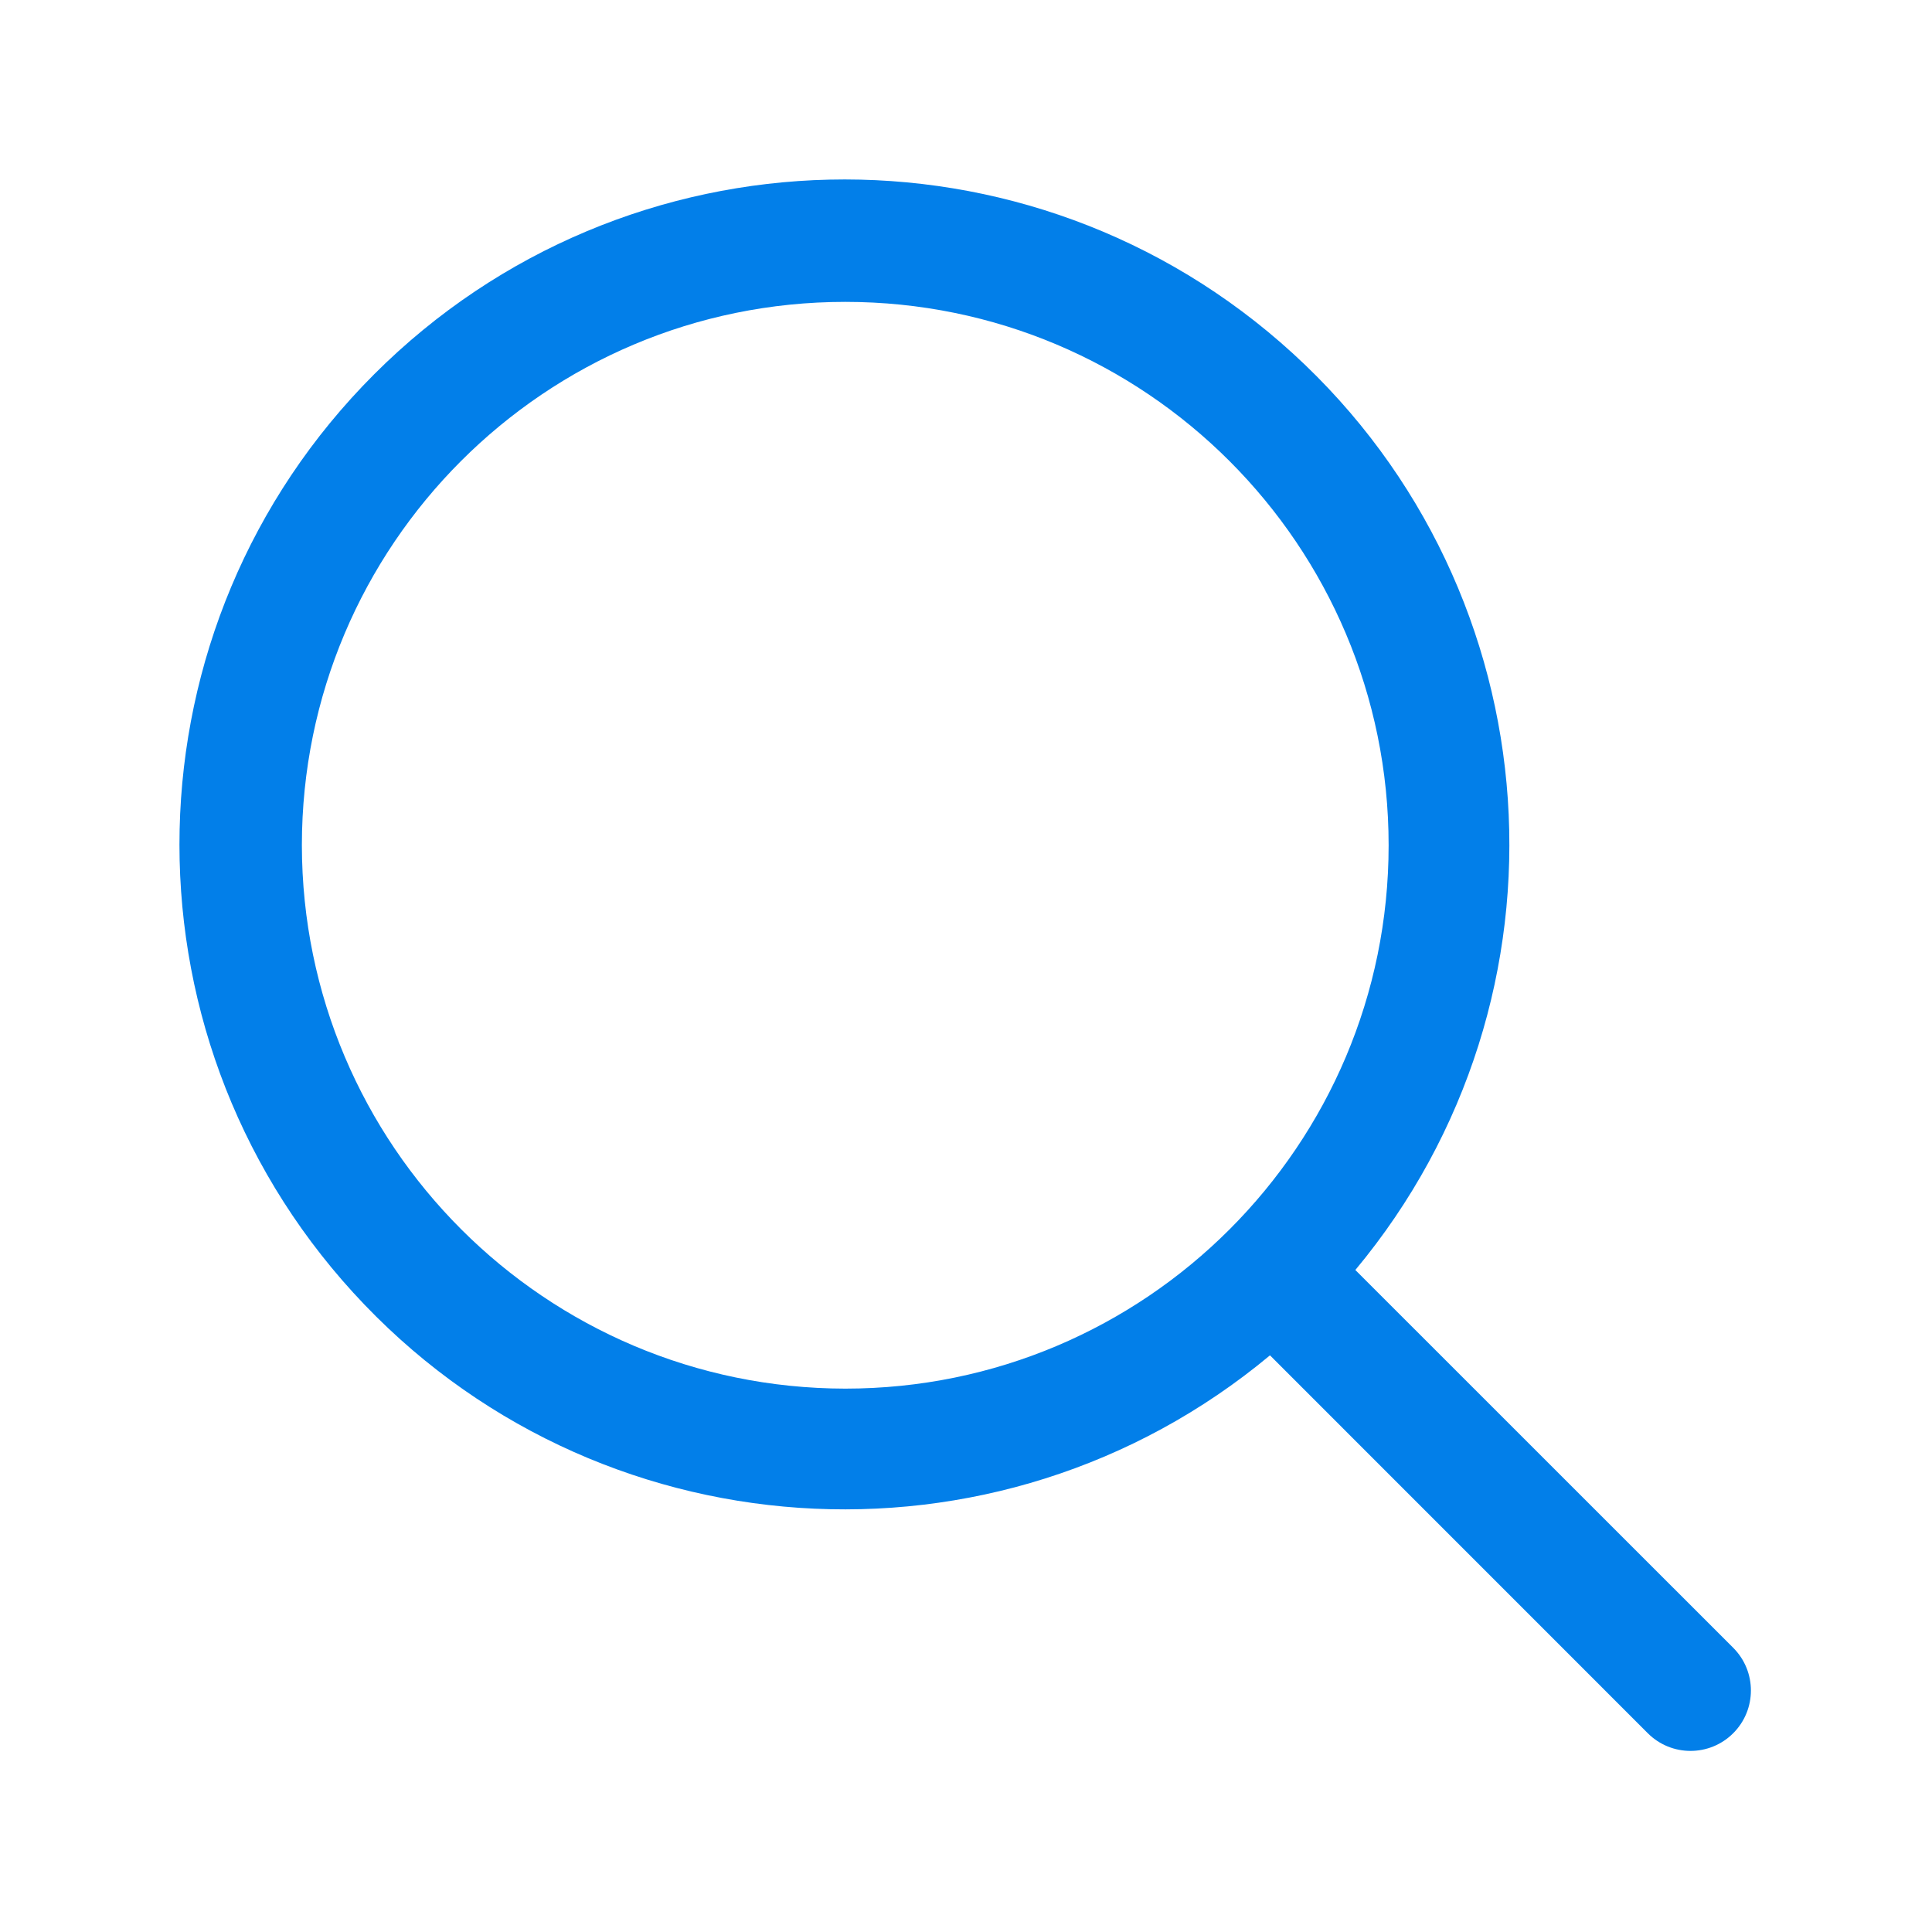
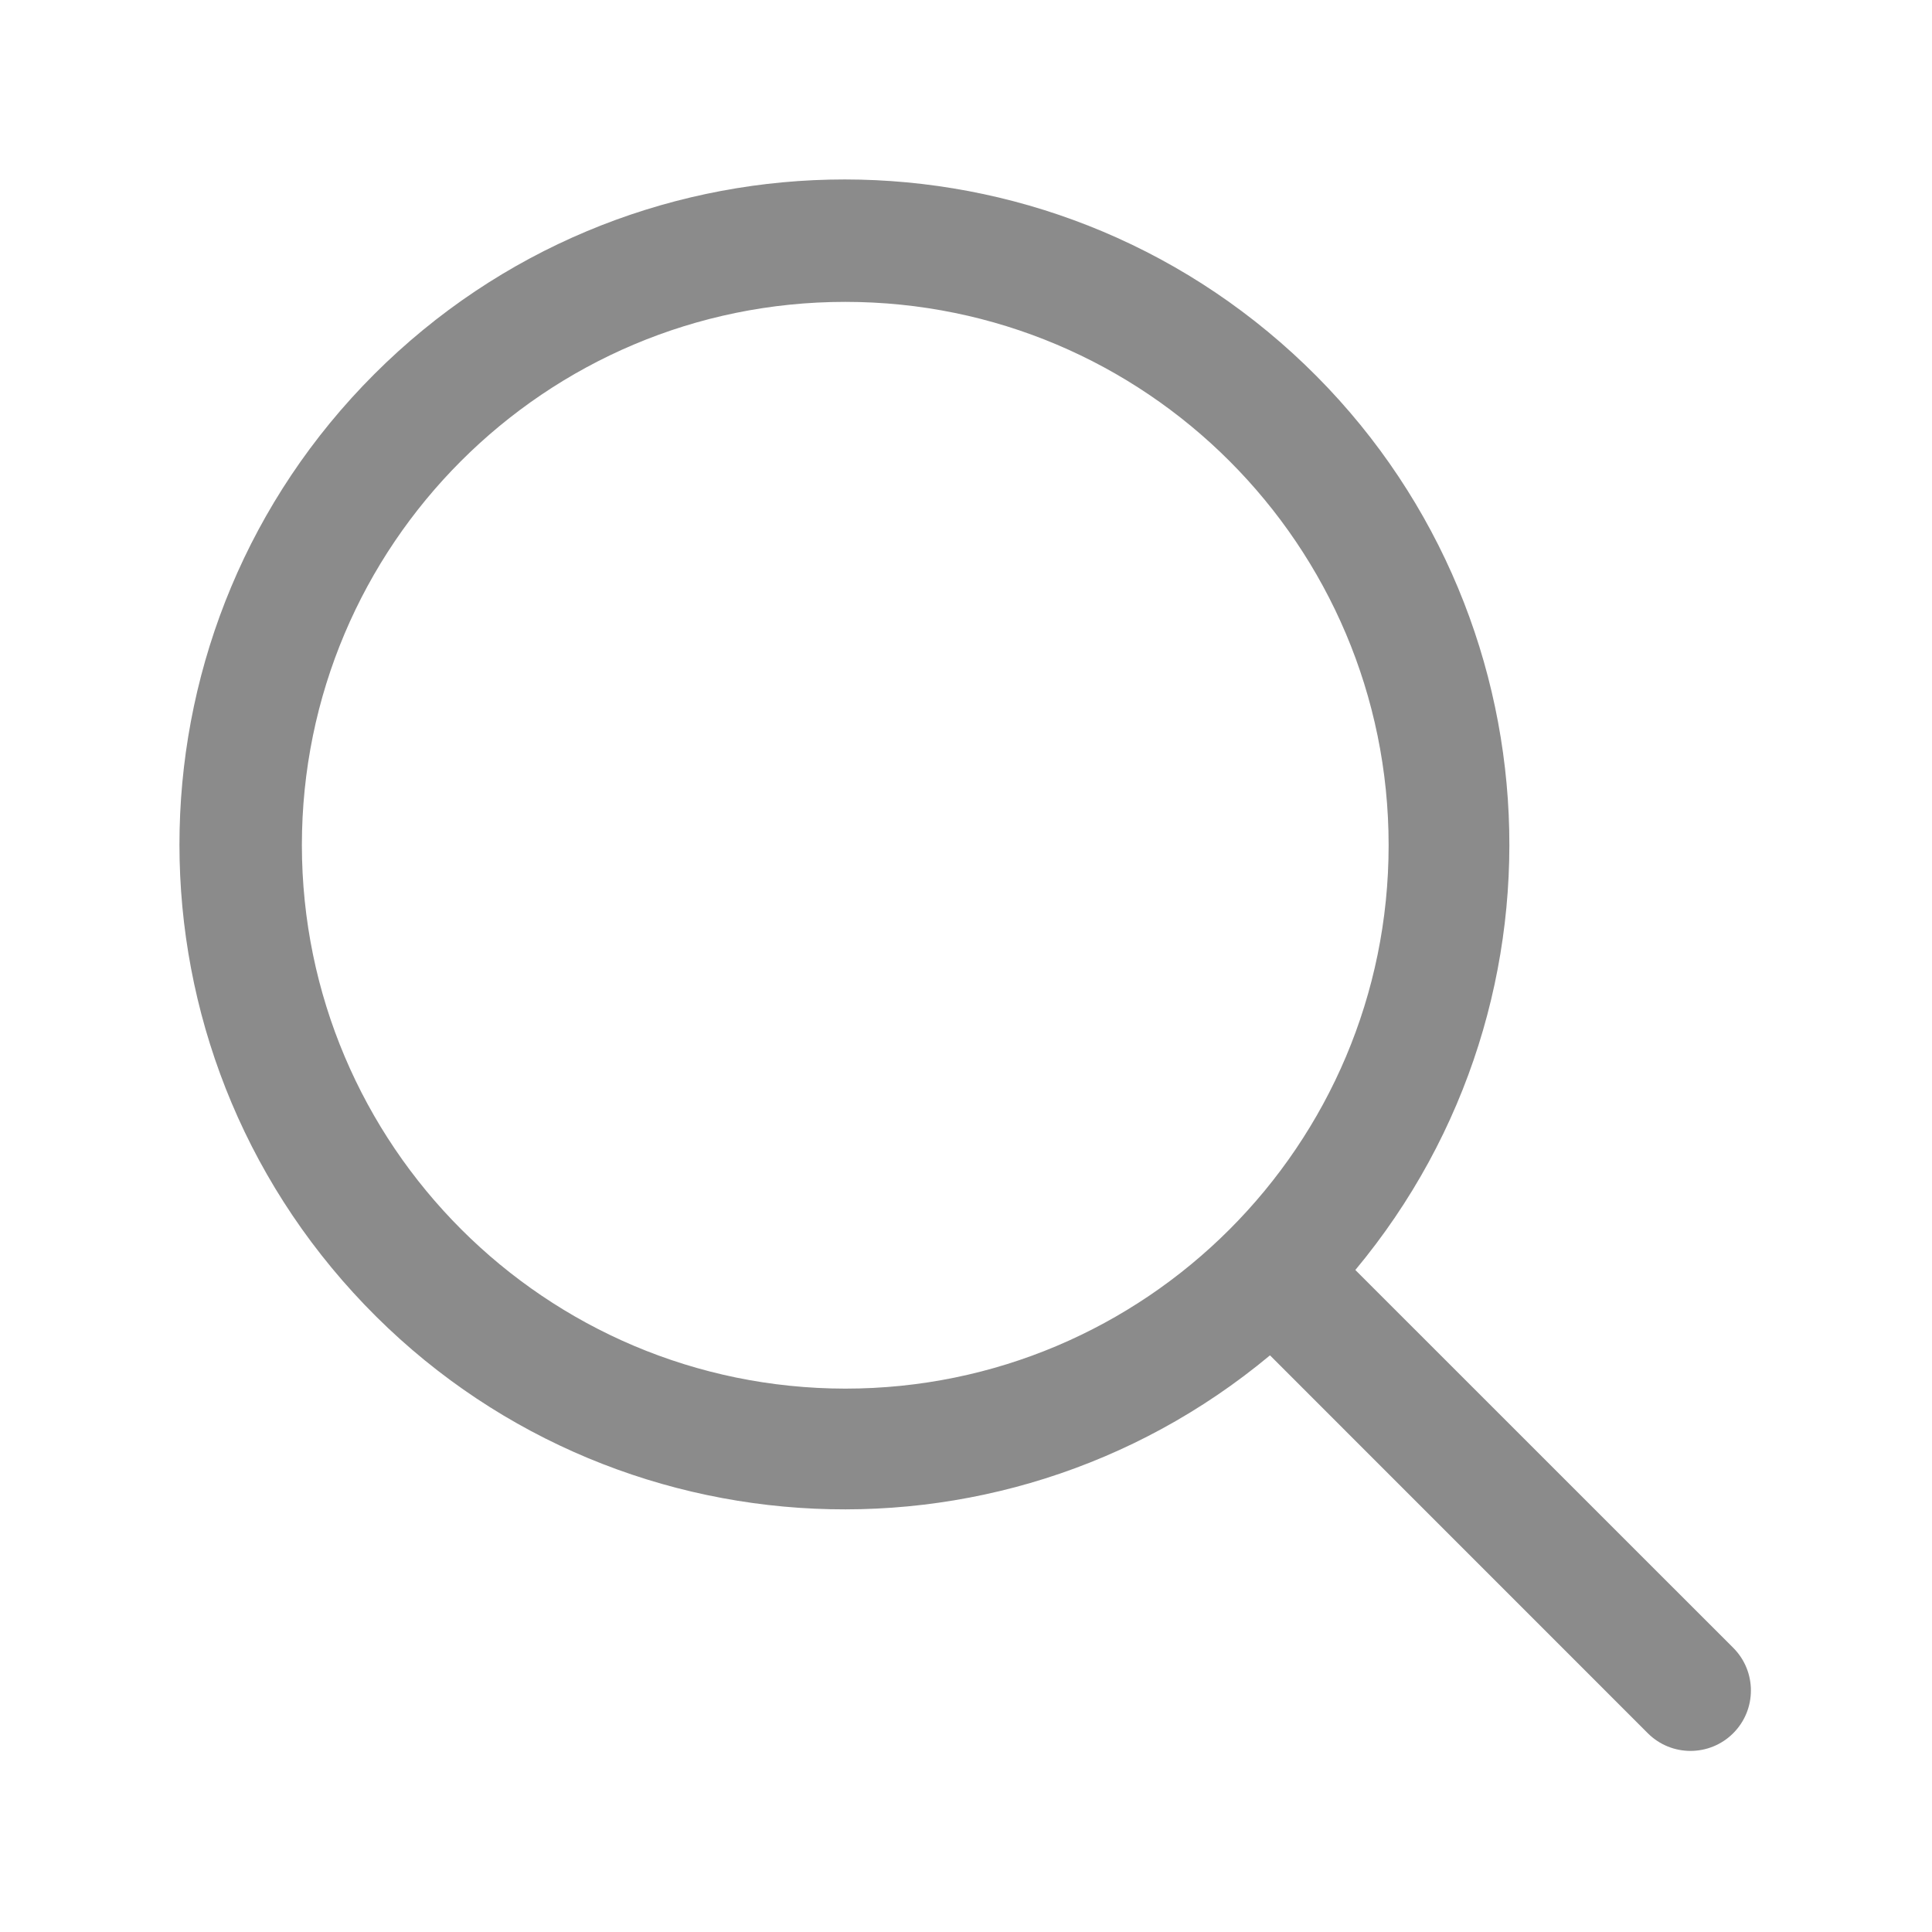
- <svg xmlns="http://www.w3.org/2000/svg" width="32" height="32" fill="#027fe9" viewBox="0 0 256 256">
+ <svg xmlns="http://www.w3.org/2000/svg" width="28" height="28" fill="rgba(128, 128, 128, 0.911)" viewBox="0 0 256 256">
  <path d="M229.66,218.34l-50.07-50.06a88.11,88.11,0,1,0-11.31,11.31l50.06,50.07a8,8,0,0,0,11.32-11.32ZM40,112a72,72,0,1,1,72,72A72.08,72.08,0,0,1,40,112Z" />
</svg>
